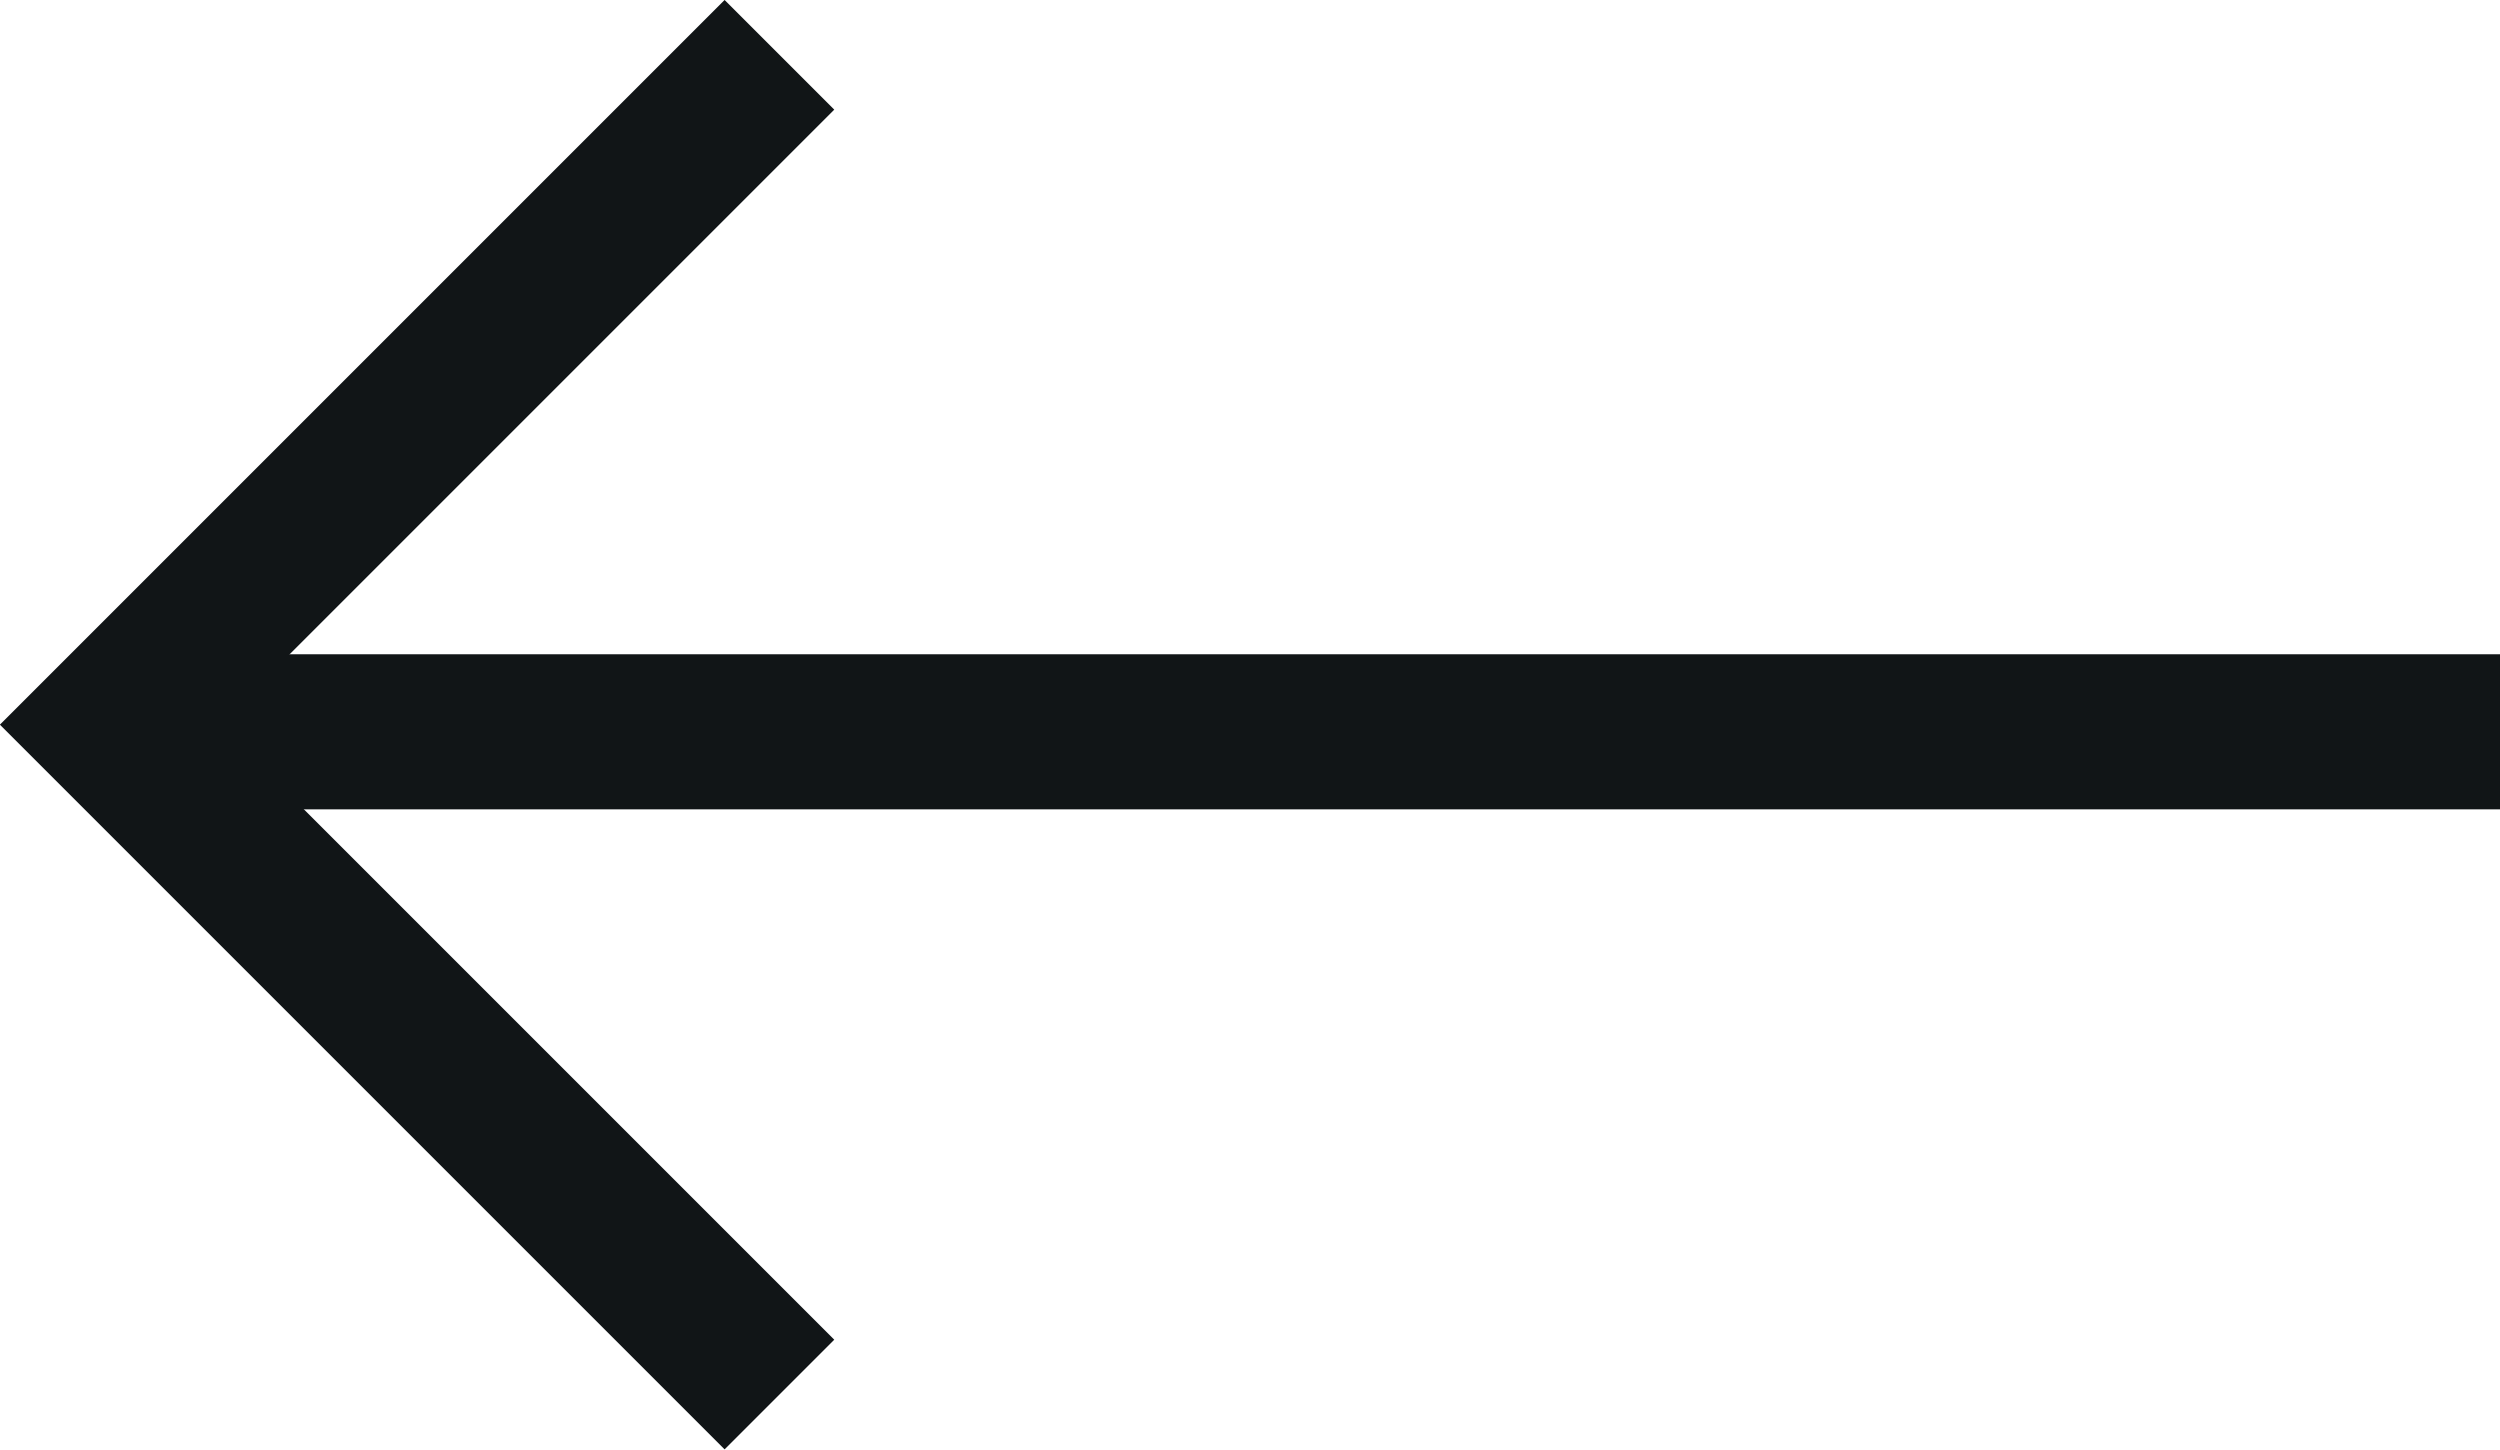
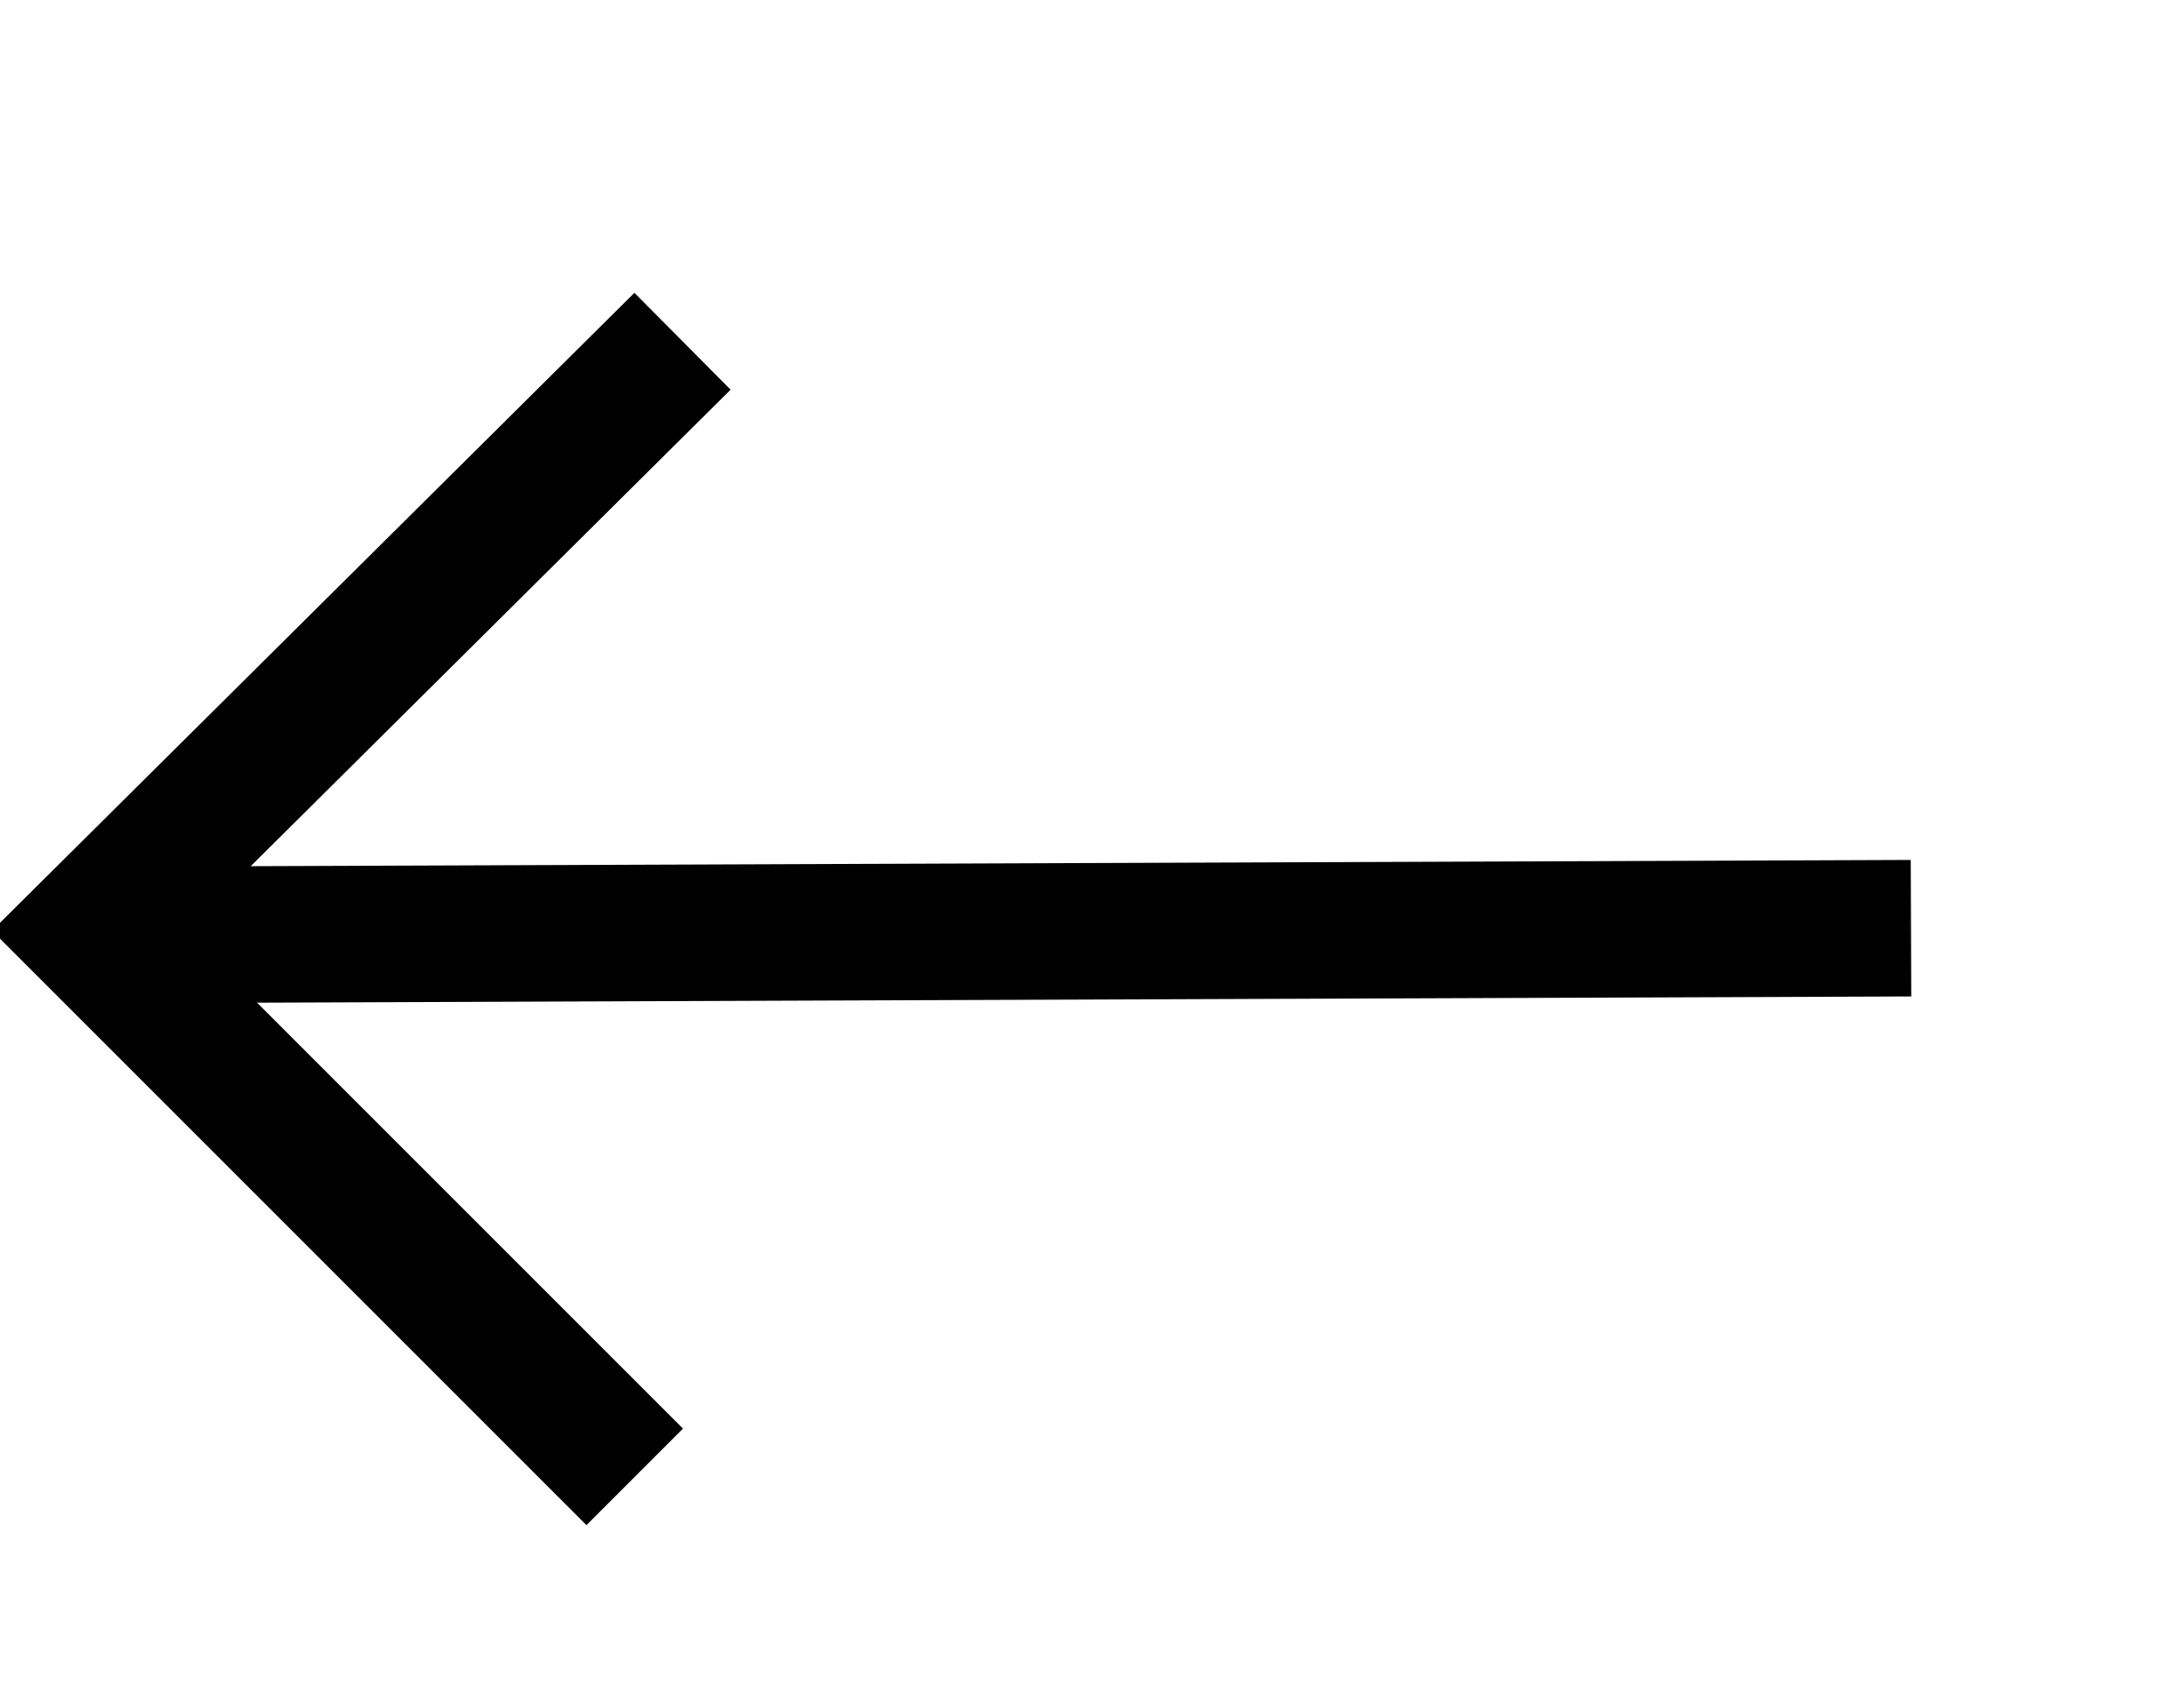
- <svg xmlns="http://www.w3.org/2000/svg" width="32.242" height="18.693" viewBox="0 0 32.242 18.693">
-   <g id="Group_1069" data-name="Group 1069" transform="translate(-202.723 -137.717)">
-     <path id="Path_278" data-name="Path 278" d="M16475.775,1222.011l-8.639,8.639,8.639,8.639" transform="translate(-16263 -1083.587)" fill="none" stroke="#111517" stroke-width="2" />
-     <line id="Line_68" data-name="Line 68" x1="30.57" transform="translate(204.395 147.155)" fill="none" stroke="#111517" stroke-width="2" />
-   </g>
+ <svg xmlns="http://www.w3.org/2000/svg" width="32" height="25" viewBox="0 0 32 18">
+   <path d="M10 1.5l-8.7 8.639 8 8" fill="none" stroke="#000" stroke-width="2" />
+   <line id="myArrow" x1="1.3" x2="28" y1="10.2" y2="10.1" fill="none" stroke="#000" stroke-width="2" />
</svg>
